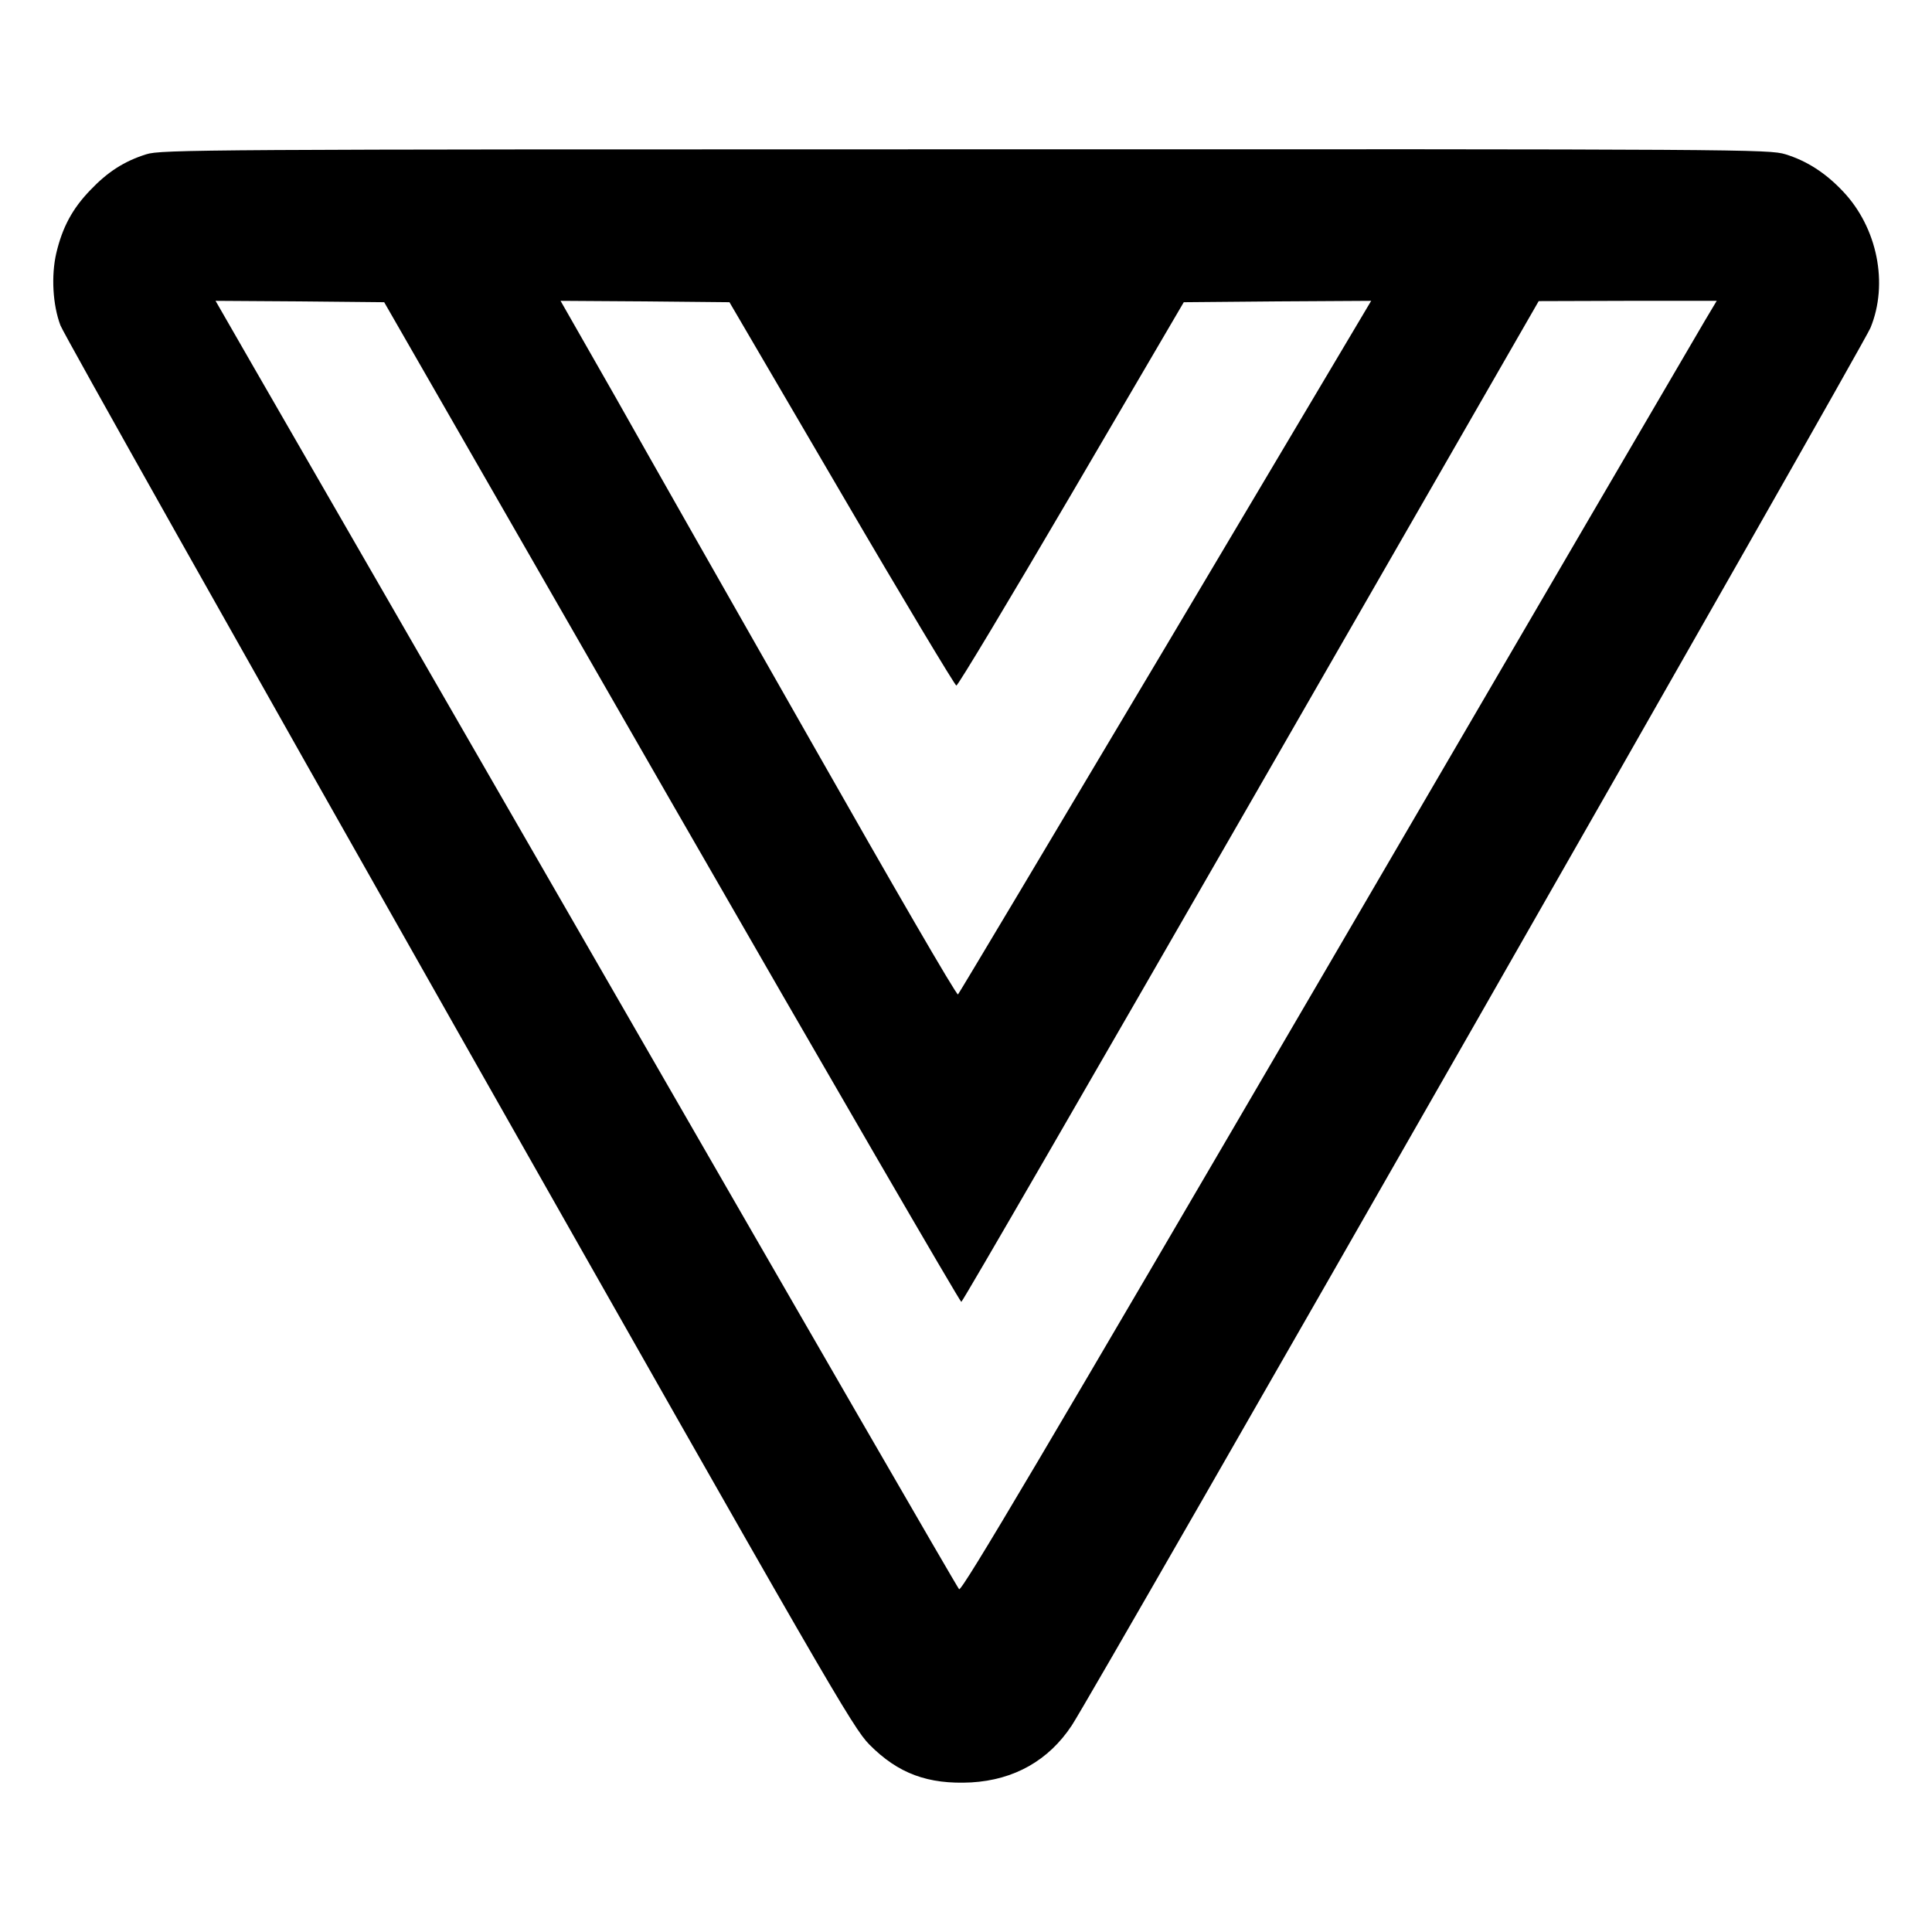
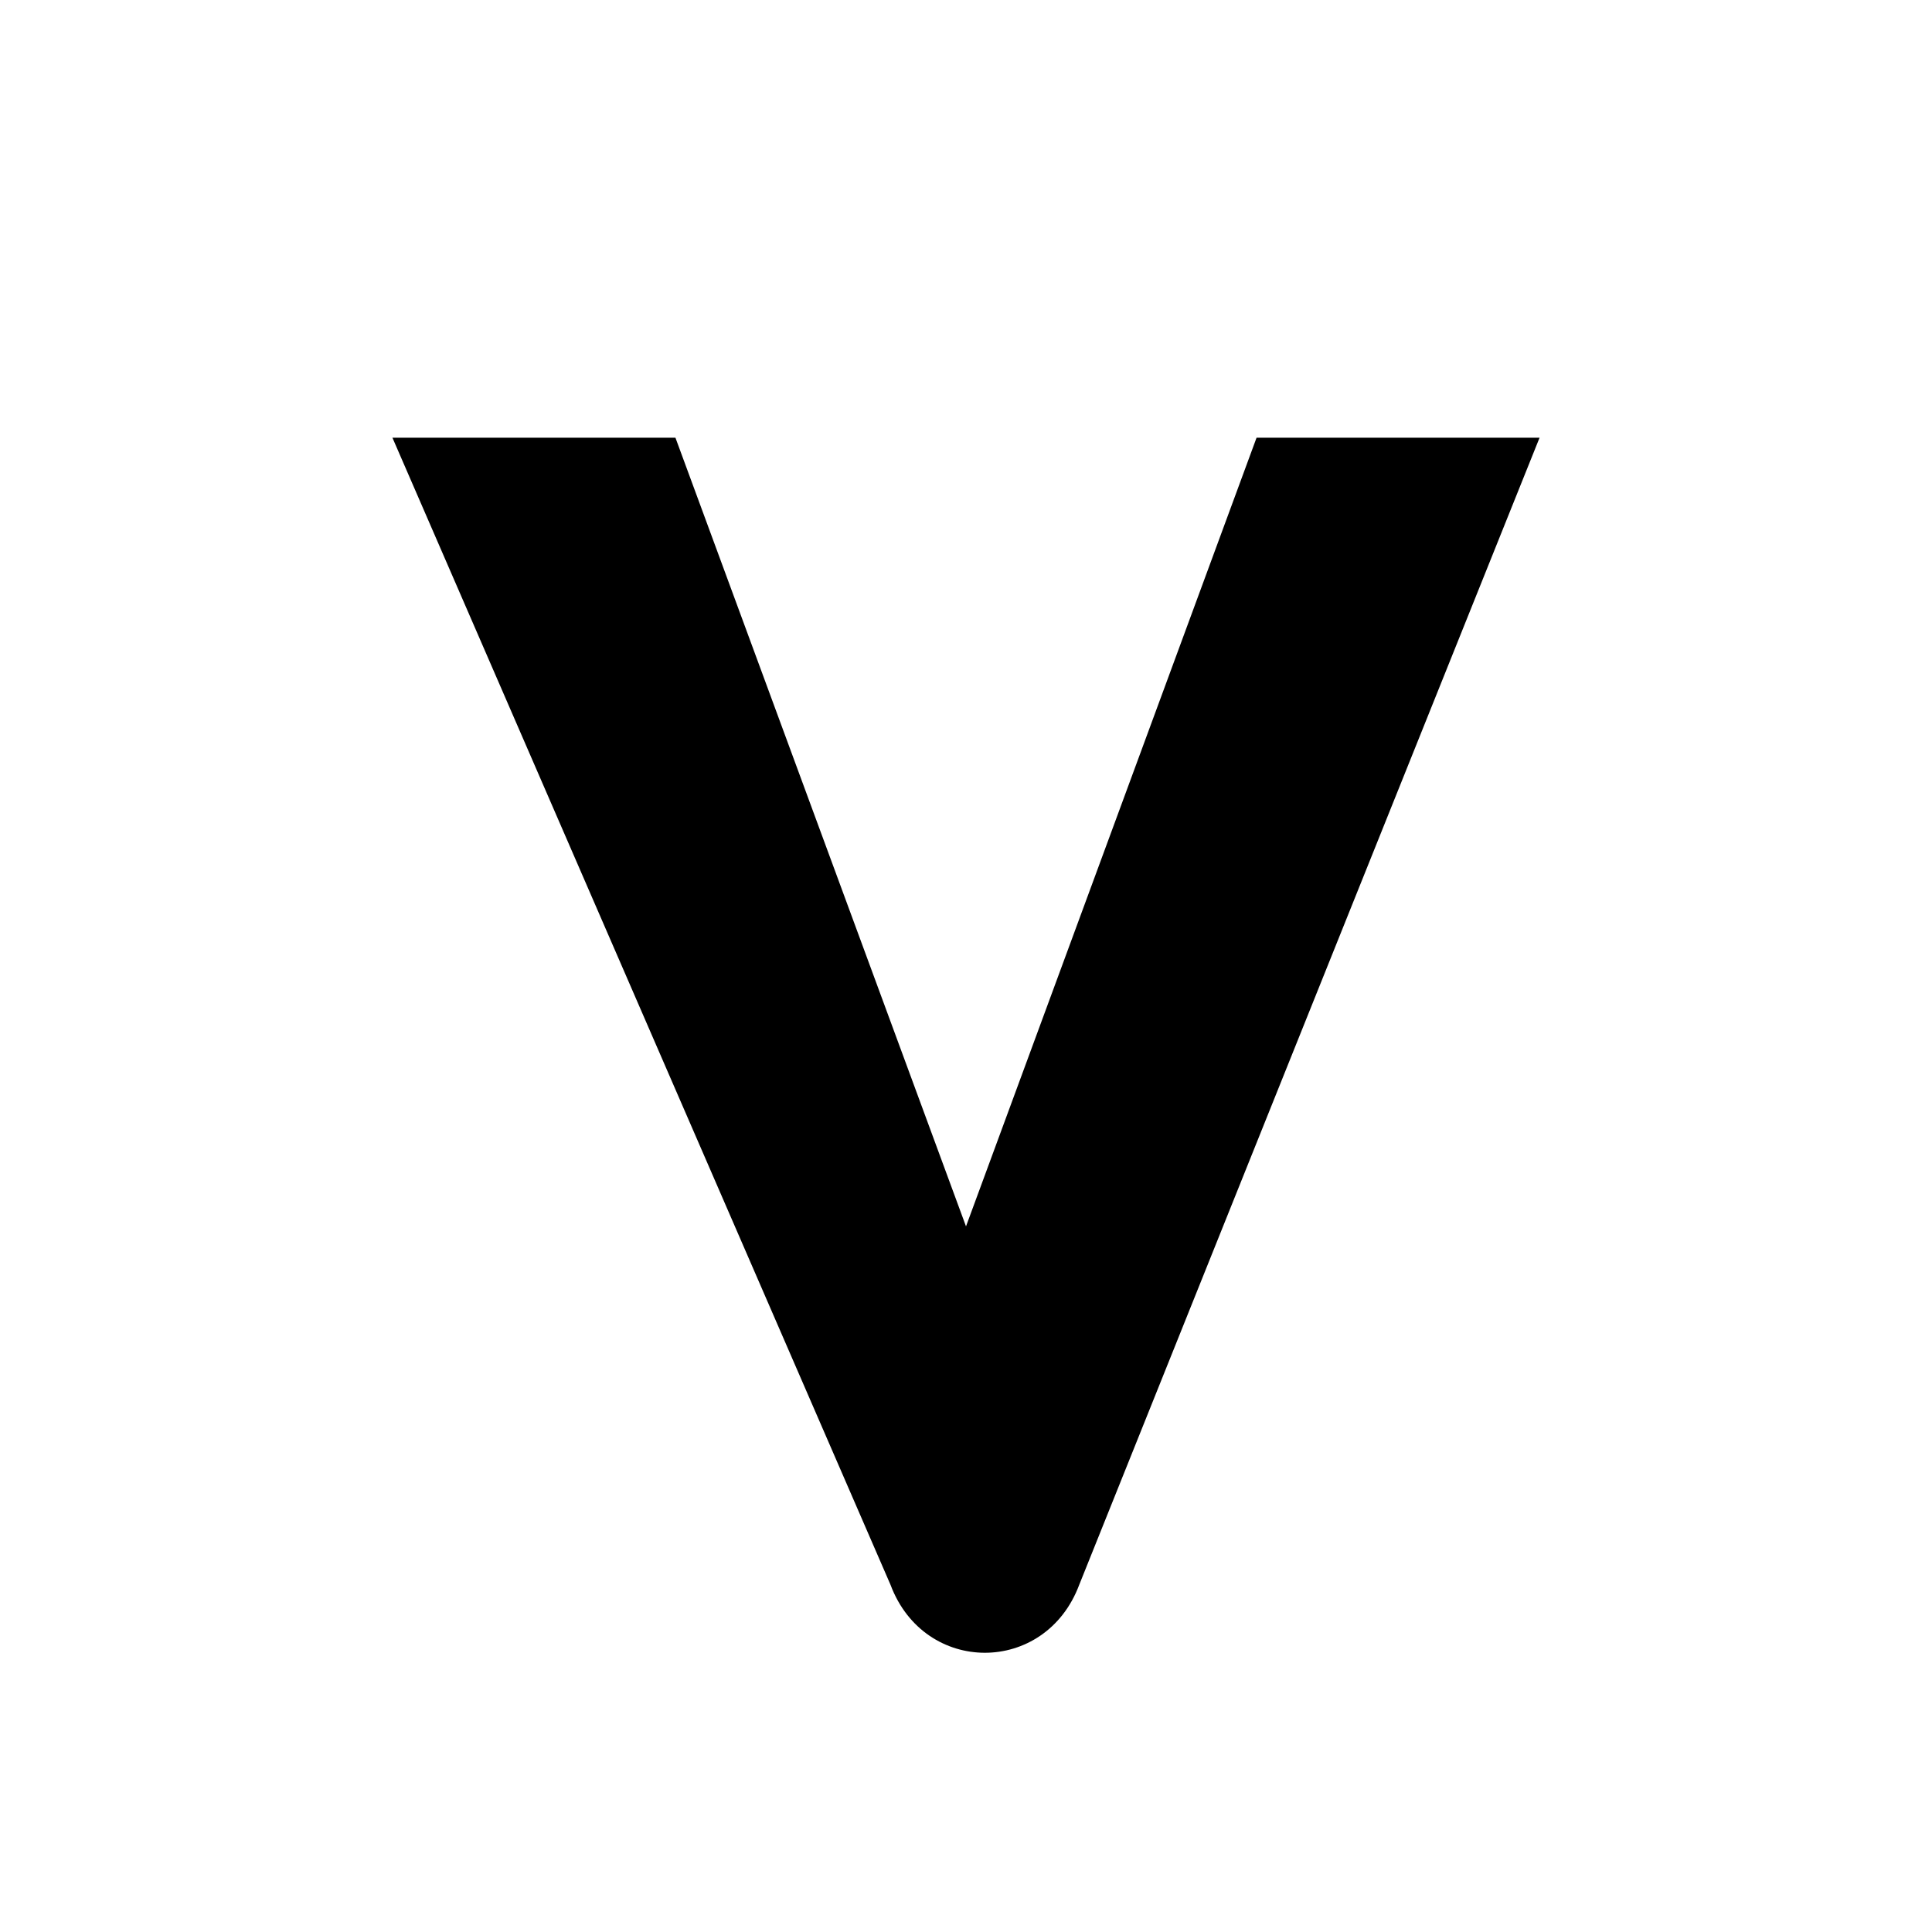
- <svg xmlns="http://www.w3.org/2000/svg" version="1.0" width="700pt" height="700pt" viewBox="0 0 700 700" preserveAspectRatio="xMidYMid meet">
-   <g transform="translate(0,700) scale(0.1,-0.1)" fill="#000000" stroke="none">
-     <path d="M530 6441 c-80 -25 -140 -64 -202 -129 -66 -68 -102 -136 -124 -229 -19 -82 -13 -188 15 -262 10 -28 659 -1181 1442 -2563 1345 -2373 1428 -2517 1489 -2579 104 -105 212 -145 369 -137 155 9 280 79 364 206 71 105 2868 5000 2894 5064 66 160 25 363 -99 494 -63 67 -131 111 -209 135 -59 18 -142 19 -2972 18 -2754 0 -2915 -1 -2967 -18z m1903 -2348 c573 -997 1046 -1811 1050 -1810 5 1 477 818 1050 1814 l1042 1812 322 1 323 0 -43 -72 c-24 -40 -639 -1093 -1367 -2341 -1026 -1757 -1326 -2265 -1335 -2255 -7 7 -551 949 -1210 2093 -659 1144 -1263 2191 -1342 2328 l-142 247 305 -2 306 -3 1041 -1812z m616 1118 c223 -382 411 -694 416 -695 6 0 193 312 417 694 l407 695 340 3 339 2 -744 -1252 c-410 -689 -749 -1257 -753 -1261 -5 -5 -241 403 -526 905 -286 502 -608 1069 -716 1261 l-198 347 306 -2 306 -3 406 -694z" />
-   </g>
+ <svg xmlns="http://www.w3.org/2000/svg" width="512" height="512" viewBox="0 0 512 512" fill="none">
+   <path d="M104 116H179L256 325L333 116H408L286 420C277 444 245 444 236 420L104 116Z" fill="#000" />
</svg>
